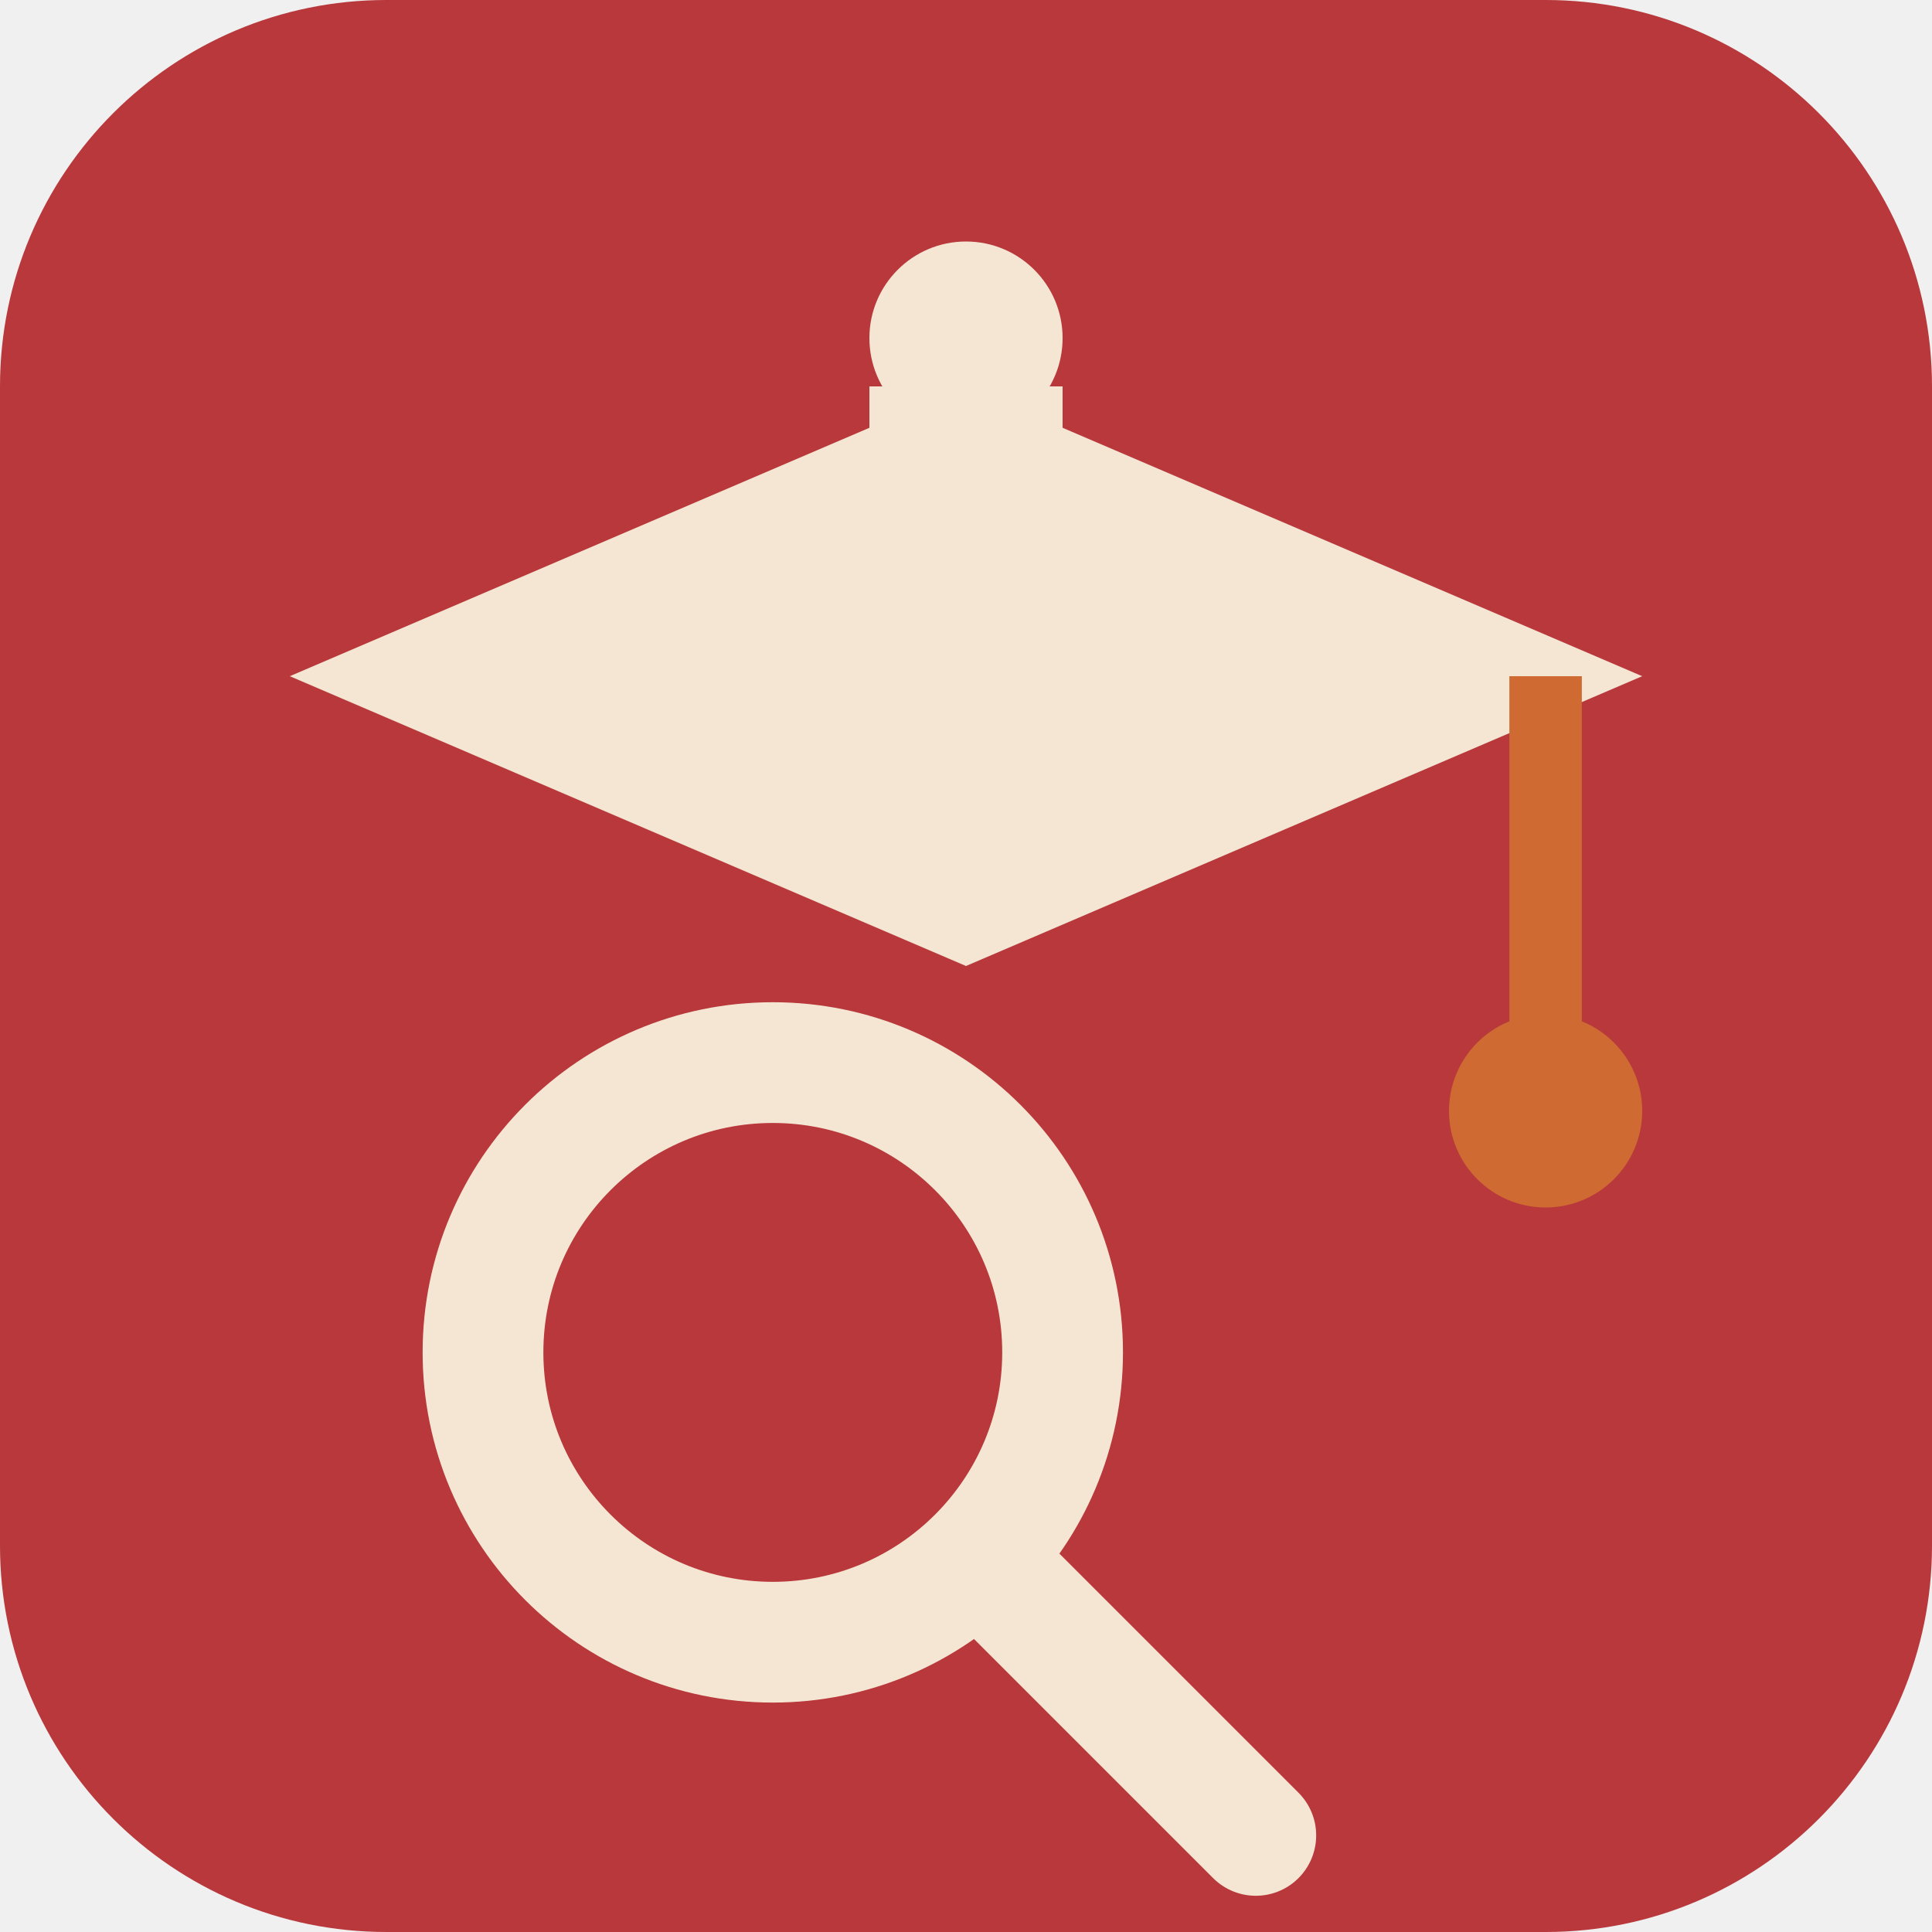
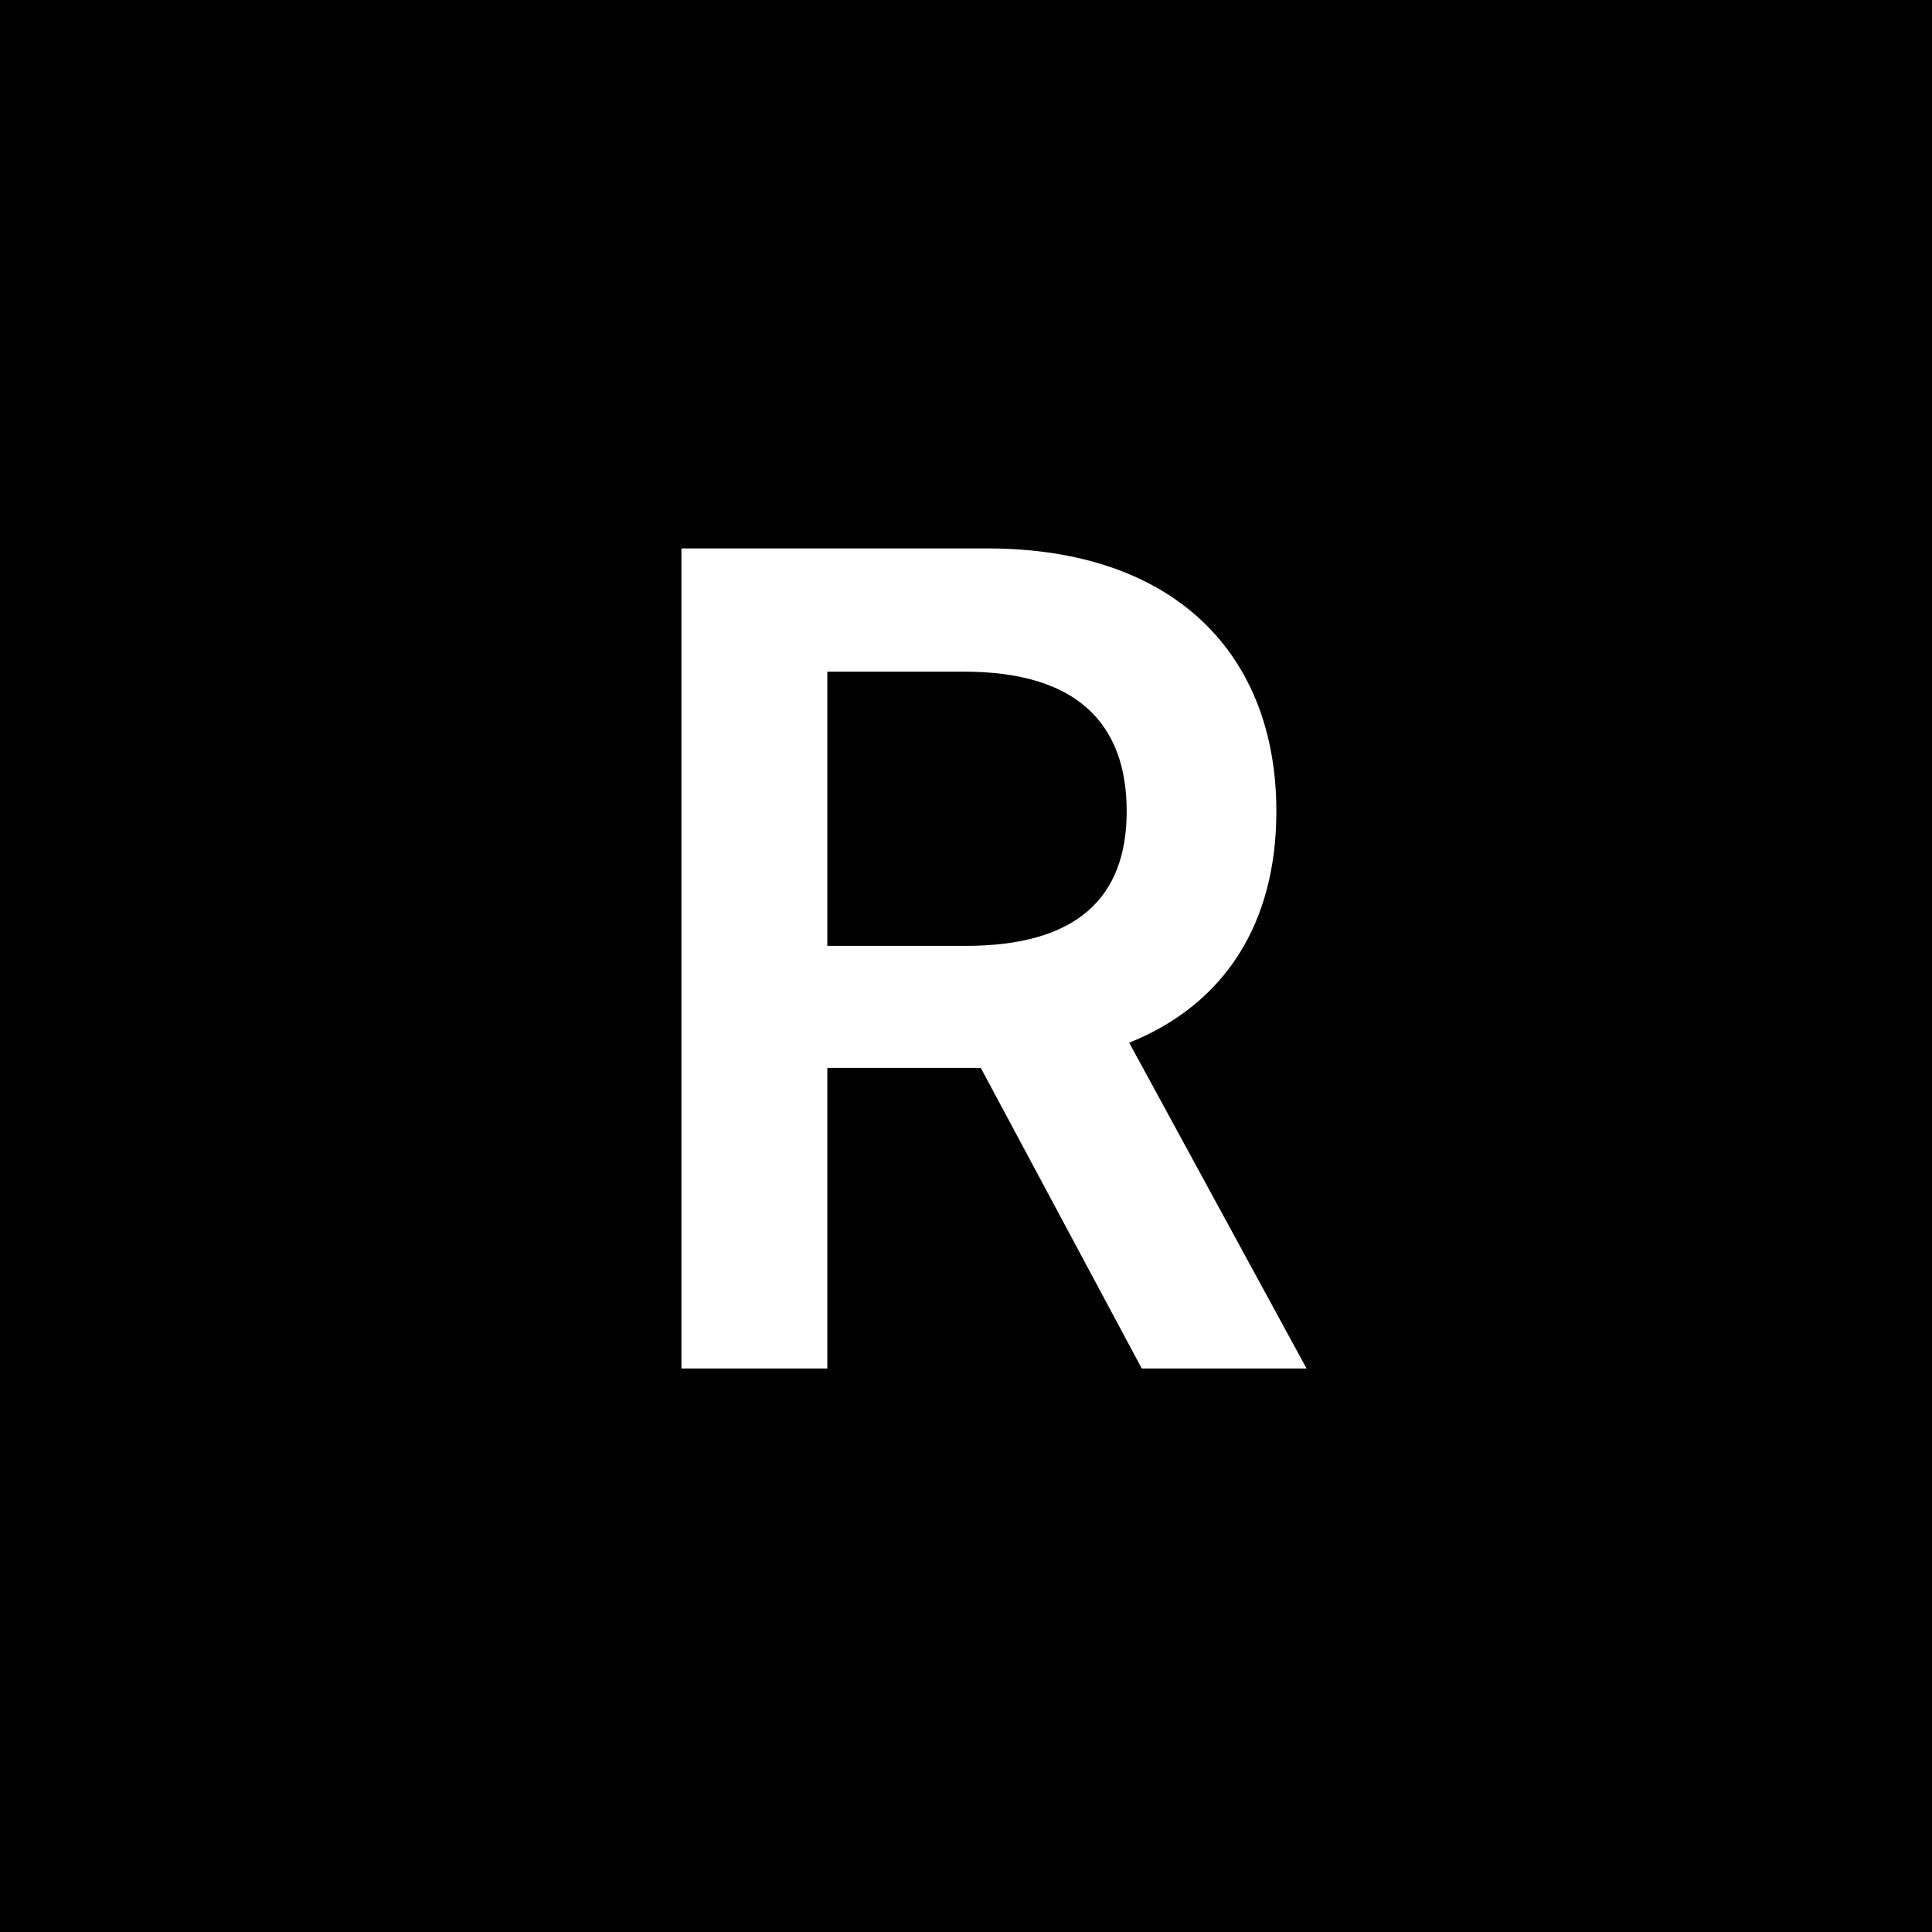
- <svg xmlns="http://www.w3.org/2000/svg" viewBox="0 0 40 40">
-   <rect width="40" height="40" rx="8" fill="#b8383b" />
-   <polygon points="20,8 6,14 20,20 34,14" fill="#f5e6d3" />
-   <rect x="18" y="8" width="4" height="2" fill="#f5e6d3" />
-   <circle cx="20" cy="7" r="2" fill="#f5e6d3" />
-   <line x1="32" y1="14" x2="32" y2="22" stroke="#cf6a32" stroke-width="1.5" />
-   <circle cx="32" cy="23" r="2" fill="#cf6a32" />
-   <circle cx="16" cy="28" r="6" fill="none" stroke="#f5e6d3" stroke-width="2.5" />
-   <line x1="20.5" y1="32.5" x2="26" y2="38" stroke="#f5e6d3" stroke-width="2.5" stroke-linecap="round" />
-   <path d="M13,25 Q16,27 19,25 M13,28 Q16,30 19,28 M13,31 Q16,29 19,31" fill="none" stroke="#b8383b" stroke-width="1" stroke-linecap="round" />
+ <svg xmlns="http://www.w3.org/2000/svg" viewBox="0 0 24 24">
+   <rect width="24" height="24" fill="#000" />
+   <text x="12" y="17" font-family="Inter, system-ui, sans-serif" font-size="14" font-weight="600" fill="#fff" text-anchor="middle">R</text>
</svg>
